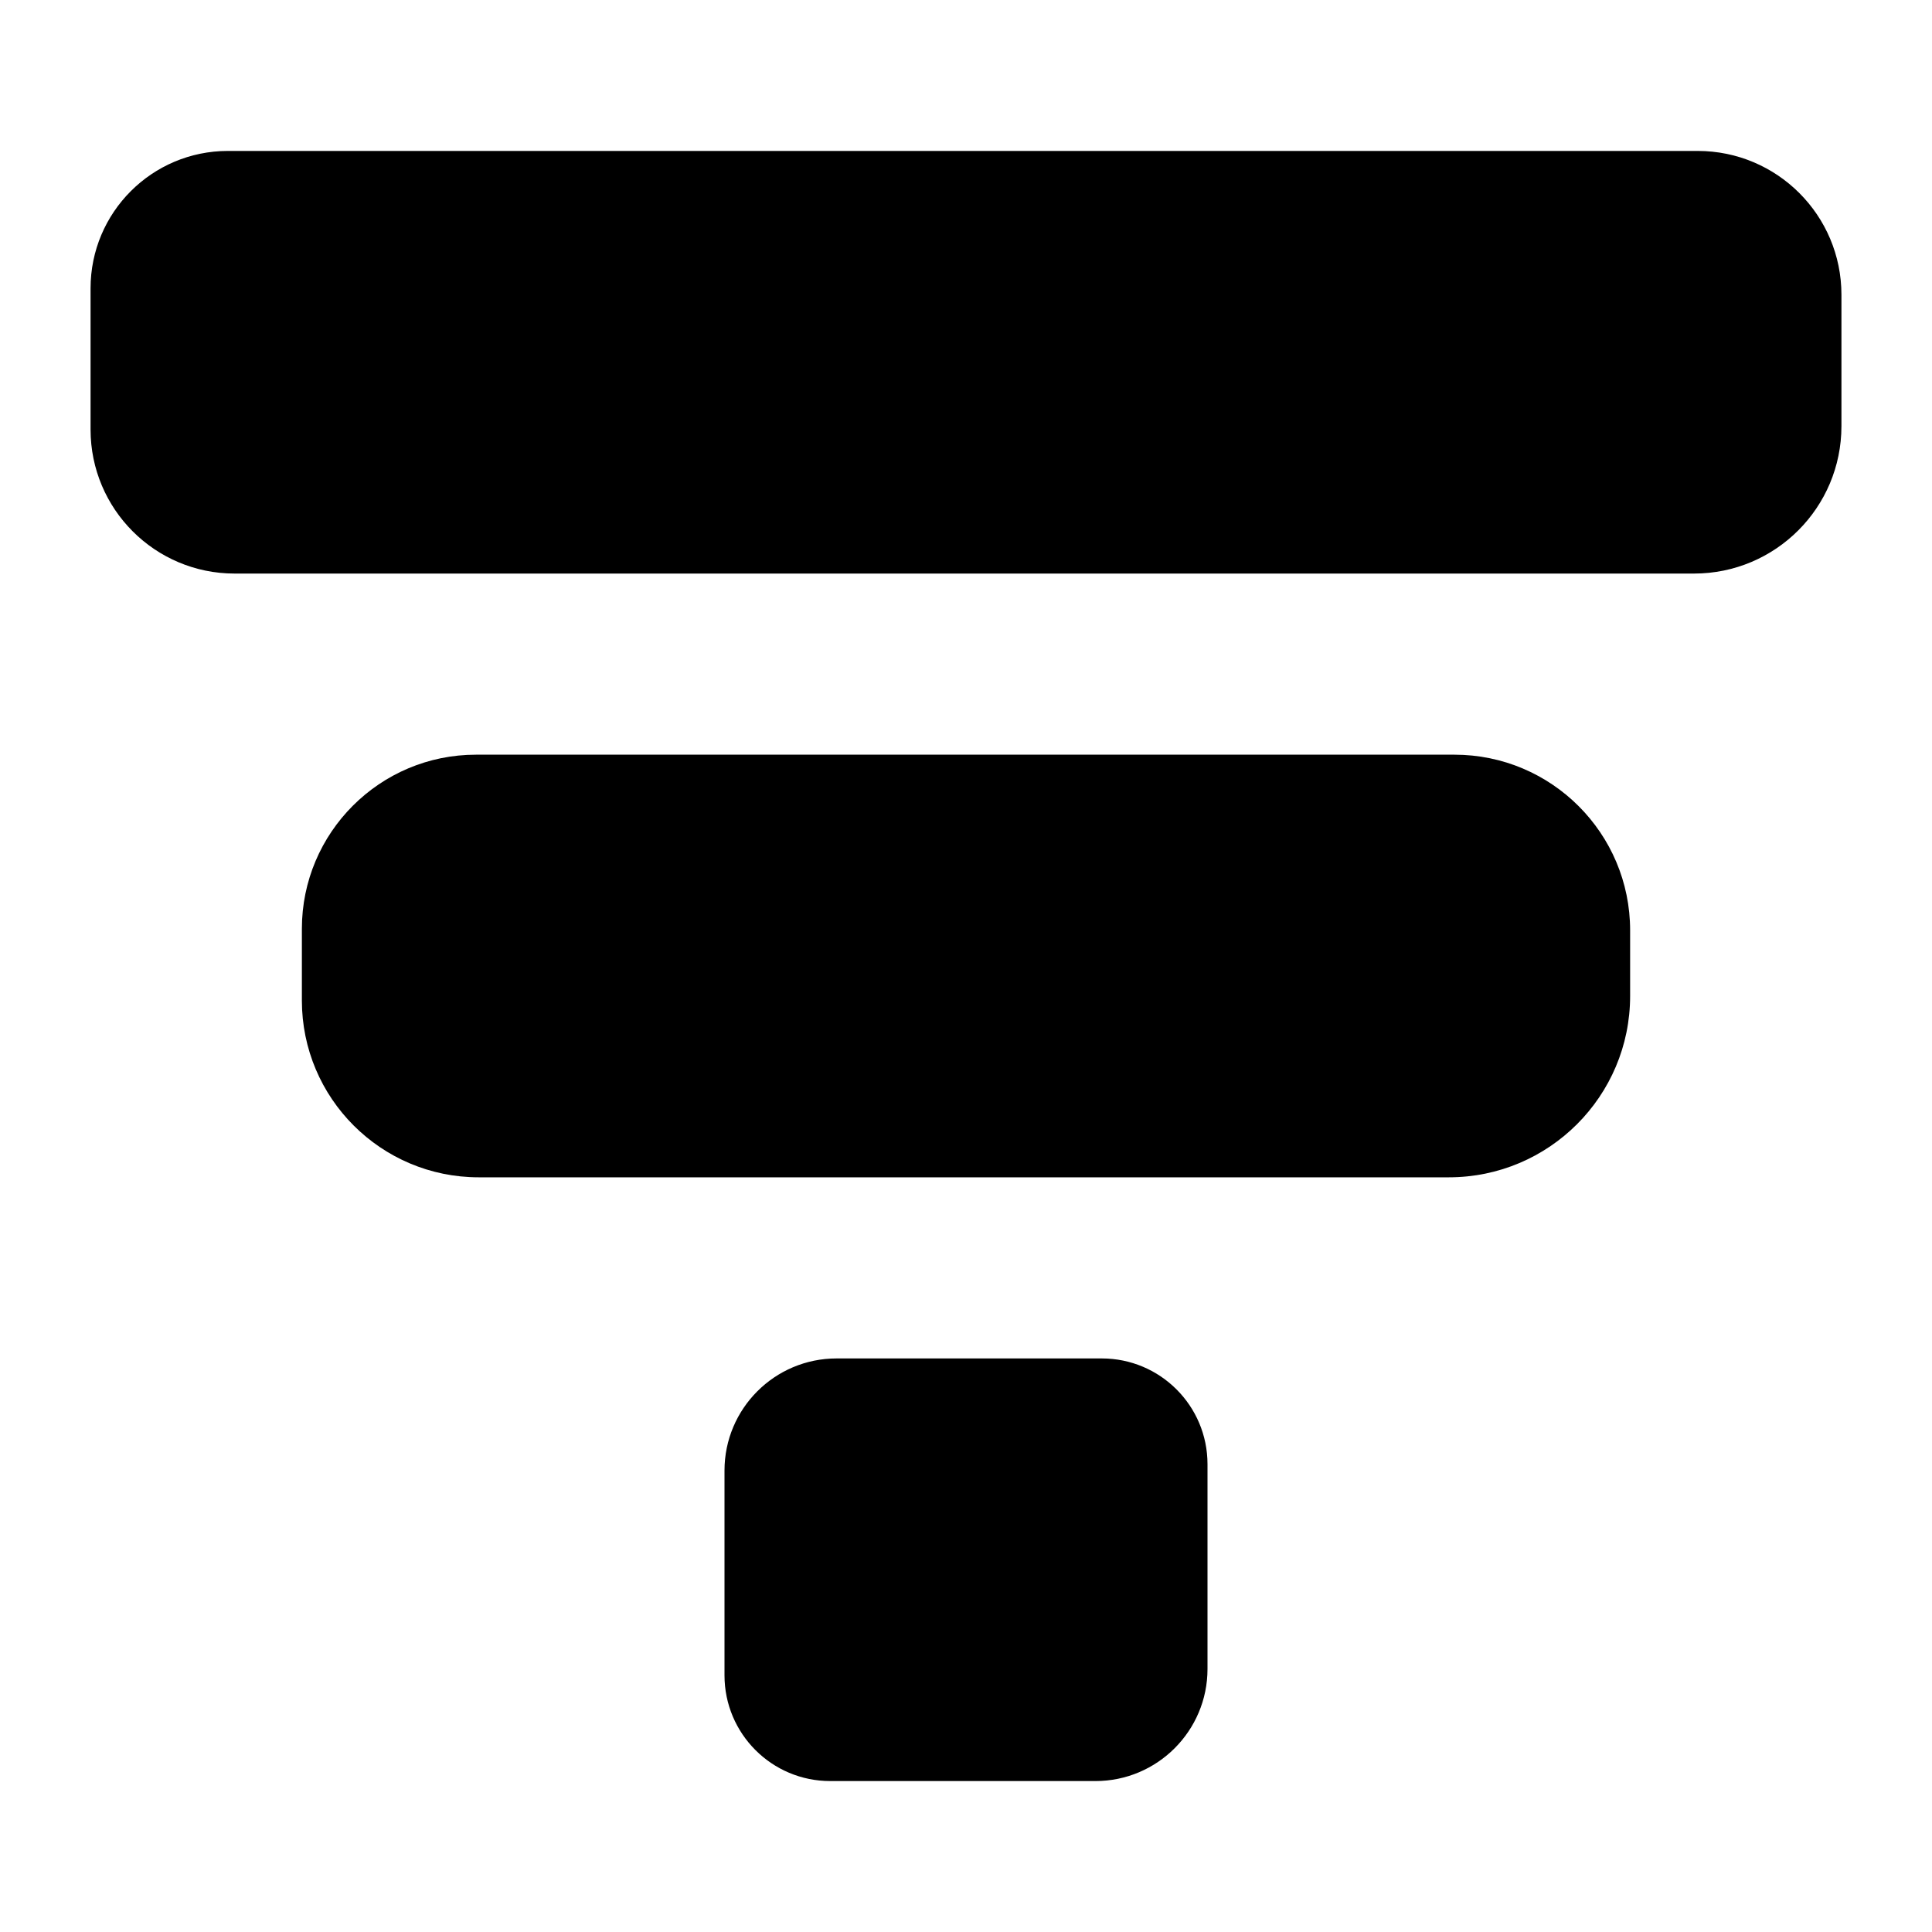
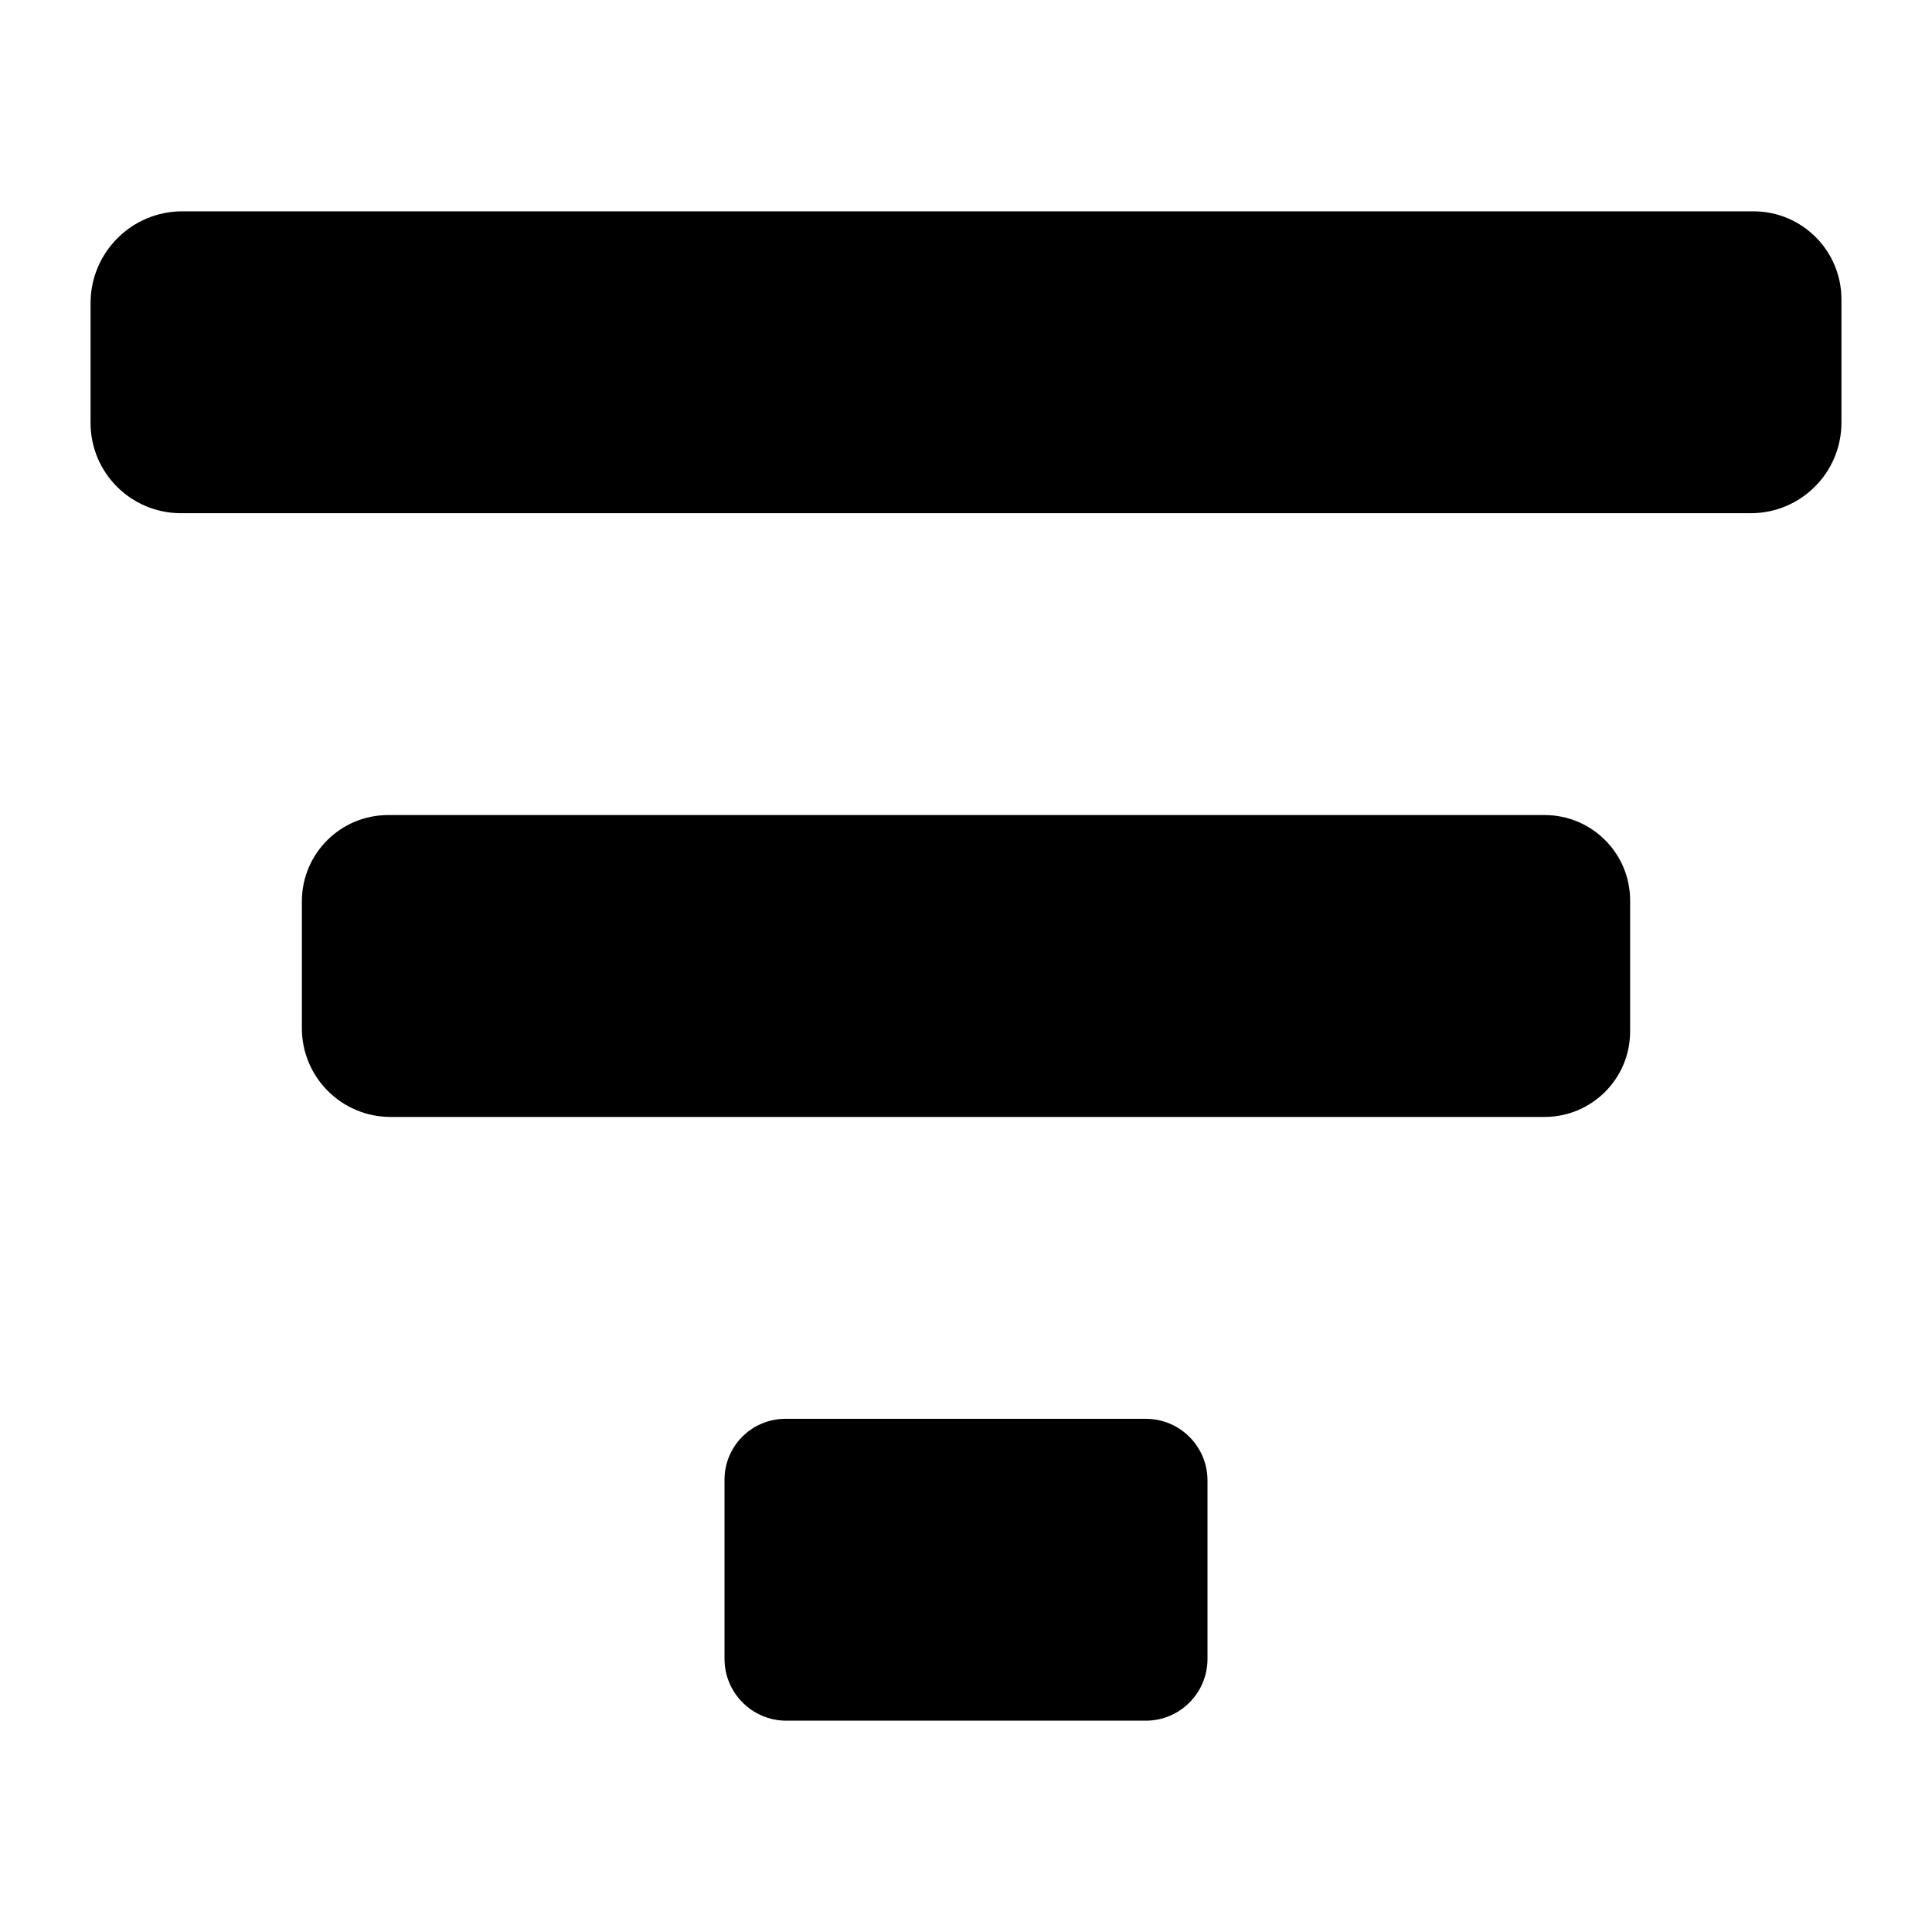
- <svg xmlns="http://www.w3.org/2000/svg" xmlns:xlink="http://www.w3.org/1999/xlink" version="1.1" preserveAspectRatio="xMidYMid meet" viewBox="0 0 640 640" width="1024" height="1024">
+ <svg xmlns="http://www.w3.org/2000/svg" xmlns:xlink="http://www.w3.org/1999/xlink" version="1.1" preserveAspectRatio="xMidYMid meet" viewBox="0 0 640 640" width="640" height="640">
  <defs>
-     <path d="M562.38 50C588.68 50 610 71.32 610 97.62C610 116.09 610 122.94 610 141.17C610 168.14 588.14 190 561.17 190C454.94 190 184.17 190 77.71 190C51.36 190 30 168.64 30 142.29C30 123.83 30 114.4 30 95.5C30 70.37 50.37 50 75.5 50C182.4 50 455.91 50 562.38 50Z" id="aNkE8I5JY" />
-     <path d="M481.8 250C513.94 250 540 276.06 540 308.2C540 324.56 540 313.94 540 329.93C540 363.11 513.11 390 479.93 390C403.94 390 234.87 390 158.58 390C126.23 390 100 363.77 100 331.42C100 315.13 100 324.15 100 307.68C100 275.83 125.83 250 157.68 250C234.15 250 405.44 250 481.8 250Z" id="d2j9c490IS" />
-     <path d="M364.98 450C384.32 450 400 465.68 400 485.02C400 506.02 400 532.29 400 552.87C400 573.37 383.37 590 362.87 590C338.29 590 300.02 590 275.02 590C255.68 590 240 574.32 240 554.98C240 533.98 240 507.71 240 487.13C240 466.63 256.63 450 277.13 450C301.71 450 339.98 450 364.98 450Z" id="a16iuAS5WX" />
+     <path d="M580.85 70C596.95 70 610 83.05 610 99.15C610 113.32 610 125.99 610 139.99C610 156.56 596.56 170 579.99 170C469.99 170 169.93 170 59.91 170C43.39 170 30 156.61 30 140.09C30 126.07 30 114.33 30 100.42C30 83.62 43.62 70 60.42 70C170.33 70 470.68 70 580.85 70Z" id="bpLgpl1A6" />
+     <path d="M511.7 270C527.33 270 540 282.67 540 298.3C540 312.64 540 327.33 540 341.67C540 357.31 527.31 370 511.67 370C429.33 370 211.51 370 129.38 370C113.15 370 100 356.85 100 340.62C100 326.49 100 312.85 100 298.57C100 282.79 112.79 270 128.57 270C210.85 270 429.36 270 511.7 270Z" id="bhBKLP3WA" />
+     <path d="M379.57 470C390.85 470 400 479.15 400 490.43C400 506.35 400 533.63 400 549.54C400 560.84 390.84 570 379.54 570C351.63 570 288.4 570 260.51 570C249.18 570 240 560.82 240 549.49C240 533.6 240 506.15 240 490.19C240 479.04 249.04 470 260.19 470C288.15 470 351.65 470 379.57 470Z" id="aNSEl1MAq" />
  </defs>
  <g>
    <g>
      <g>
-         <use xlink:href="#aNkE8I5JY" opacity="1" fill="#000000" fill-opacity="1" />
+         <use xlink:href="#bpLgpl1A6" opacity="1" fill="#000000" fill-opacity="1" />
      </g>
      <g>
-         <use xlink:href="#d2j9c490IS" opacity="1" fill="#000000" fill-opacity="1" />
+         <use xlink:href="#bhBKLP3WA" opacity="1" fill="#000000" fill-opacity="1" />
      </g>
      <g>
-         <use xlink:href="#a16iuAS5WX" opacity="1" fill="#000000" fill-opacity="1" />
+         <use xlink:href="#aNSEl1MAq" opacity="1" fill="#000000" fill-opacity="1" />
      </g>
    </g>
  </g>
</svg>
